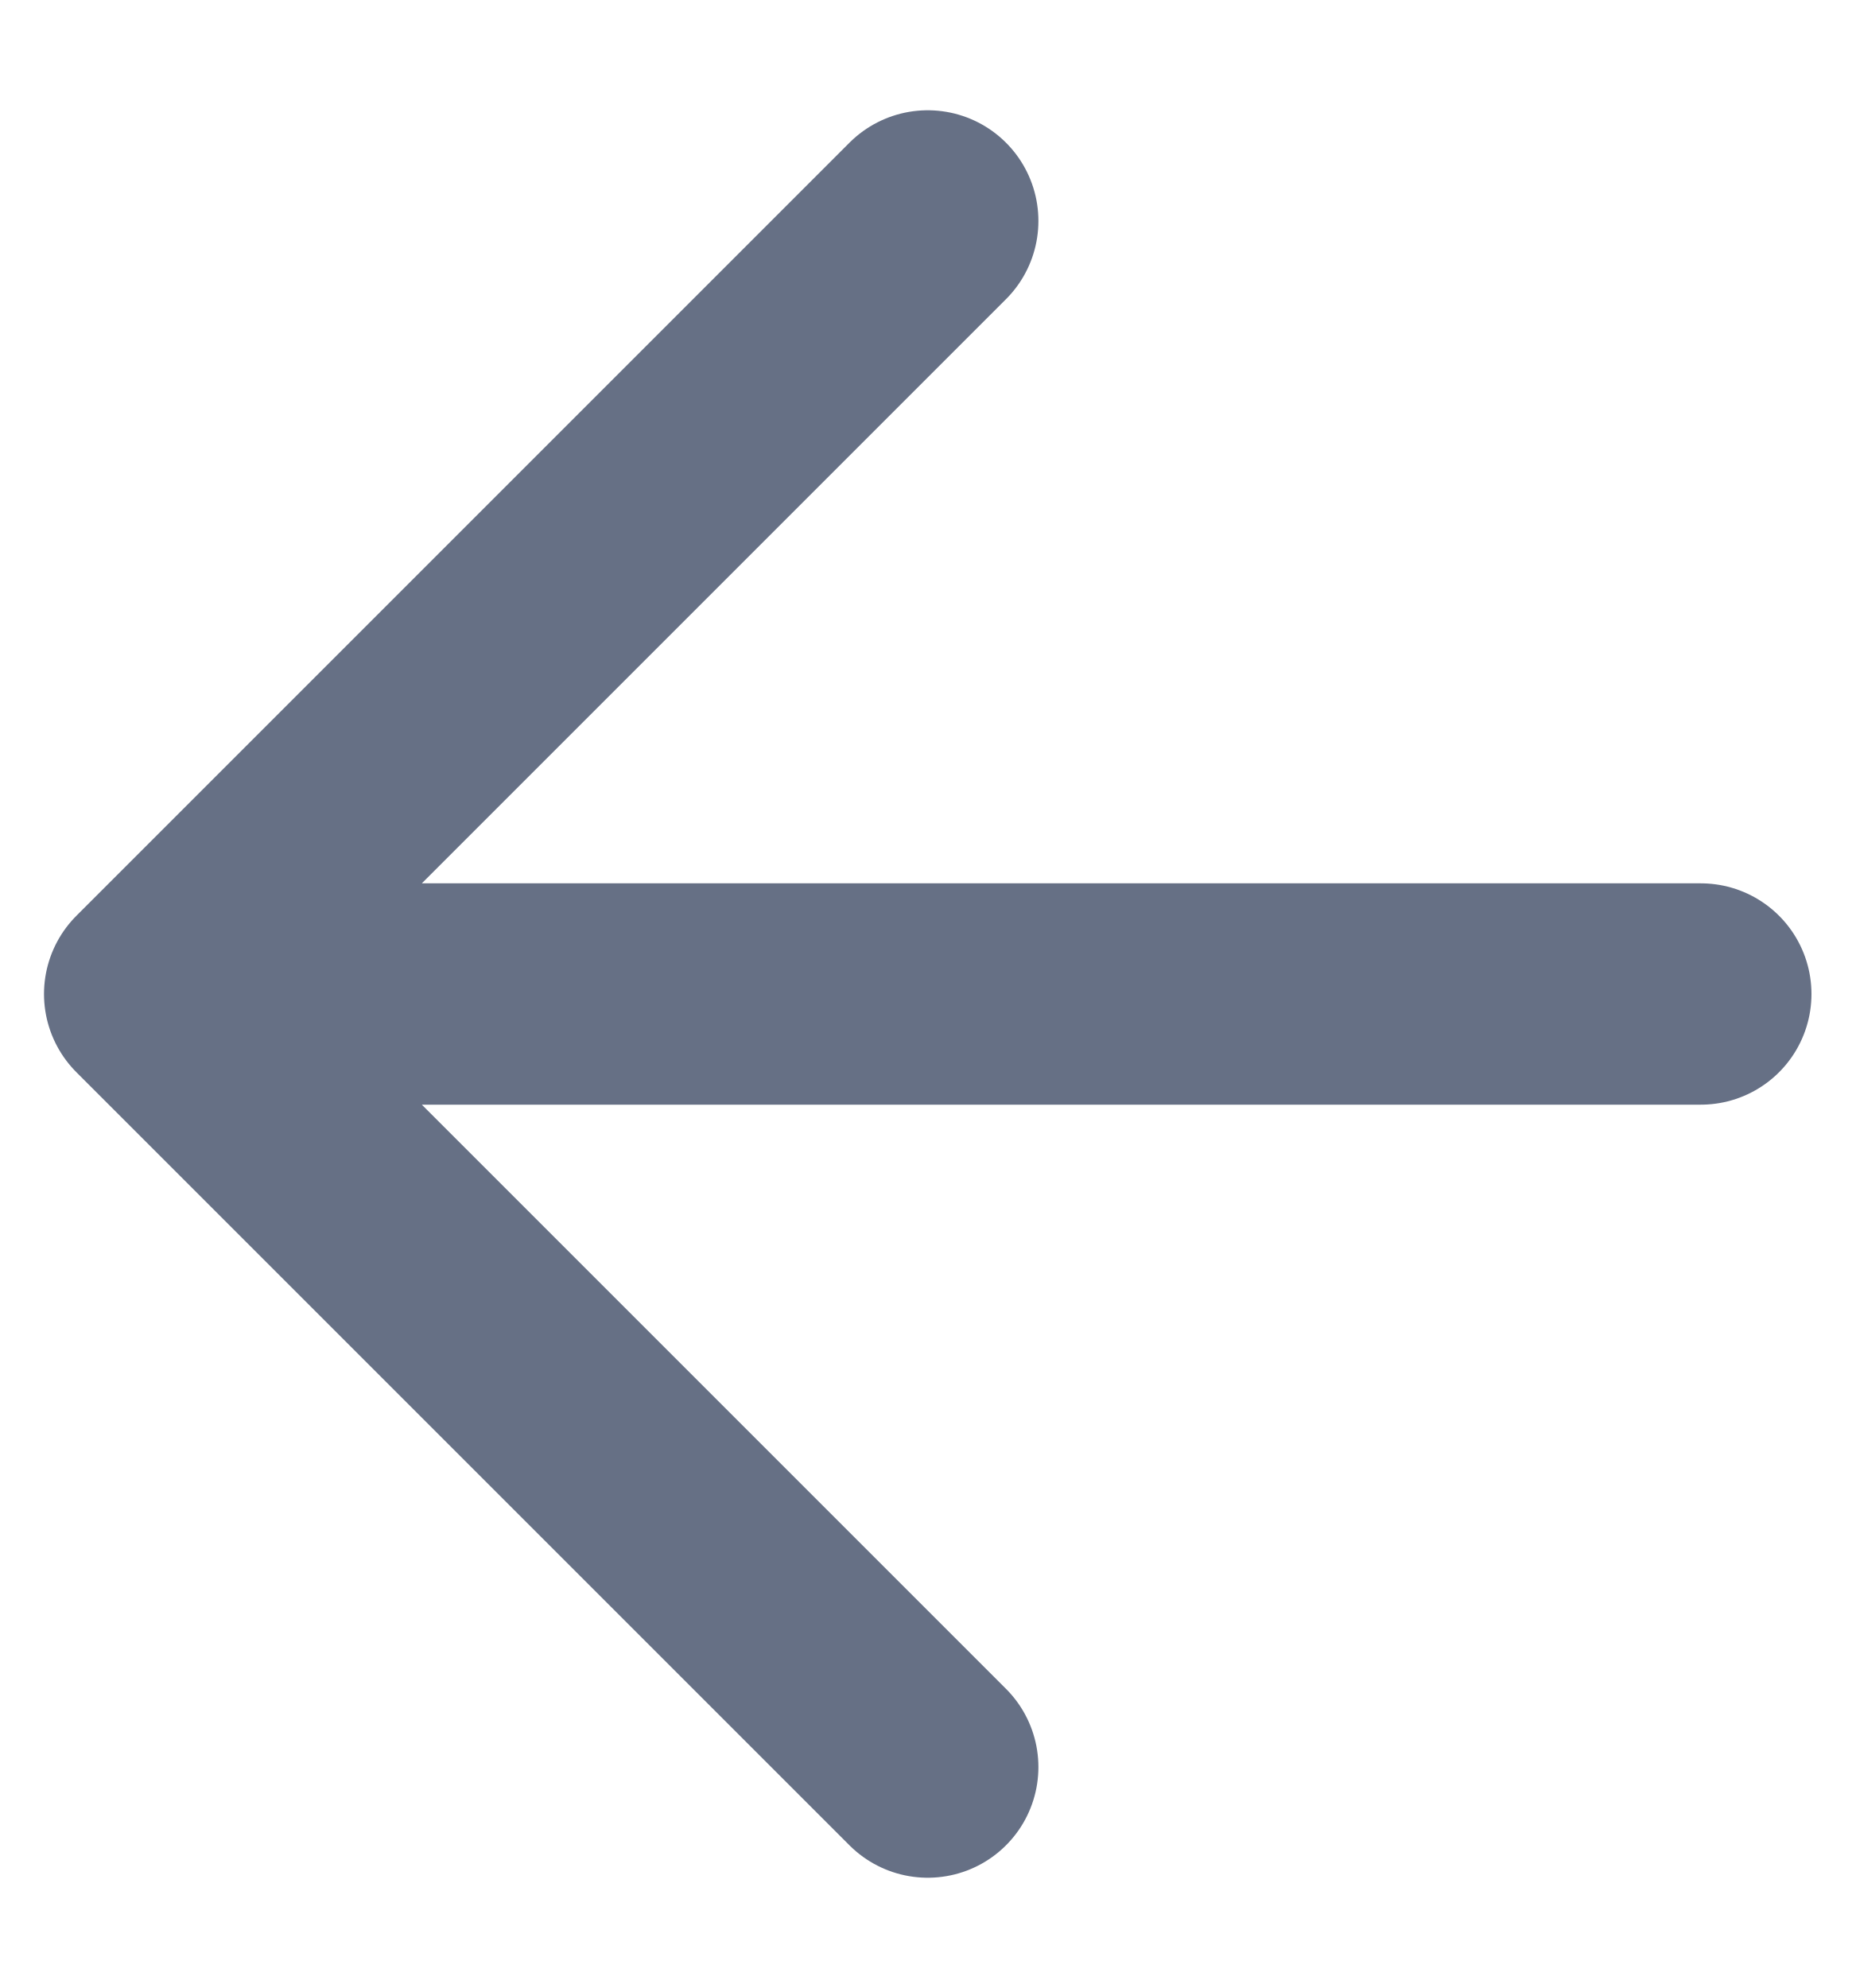
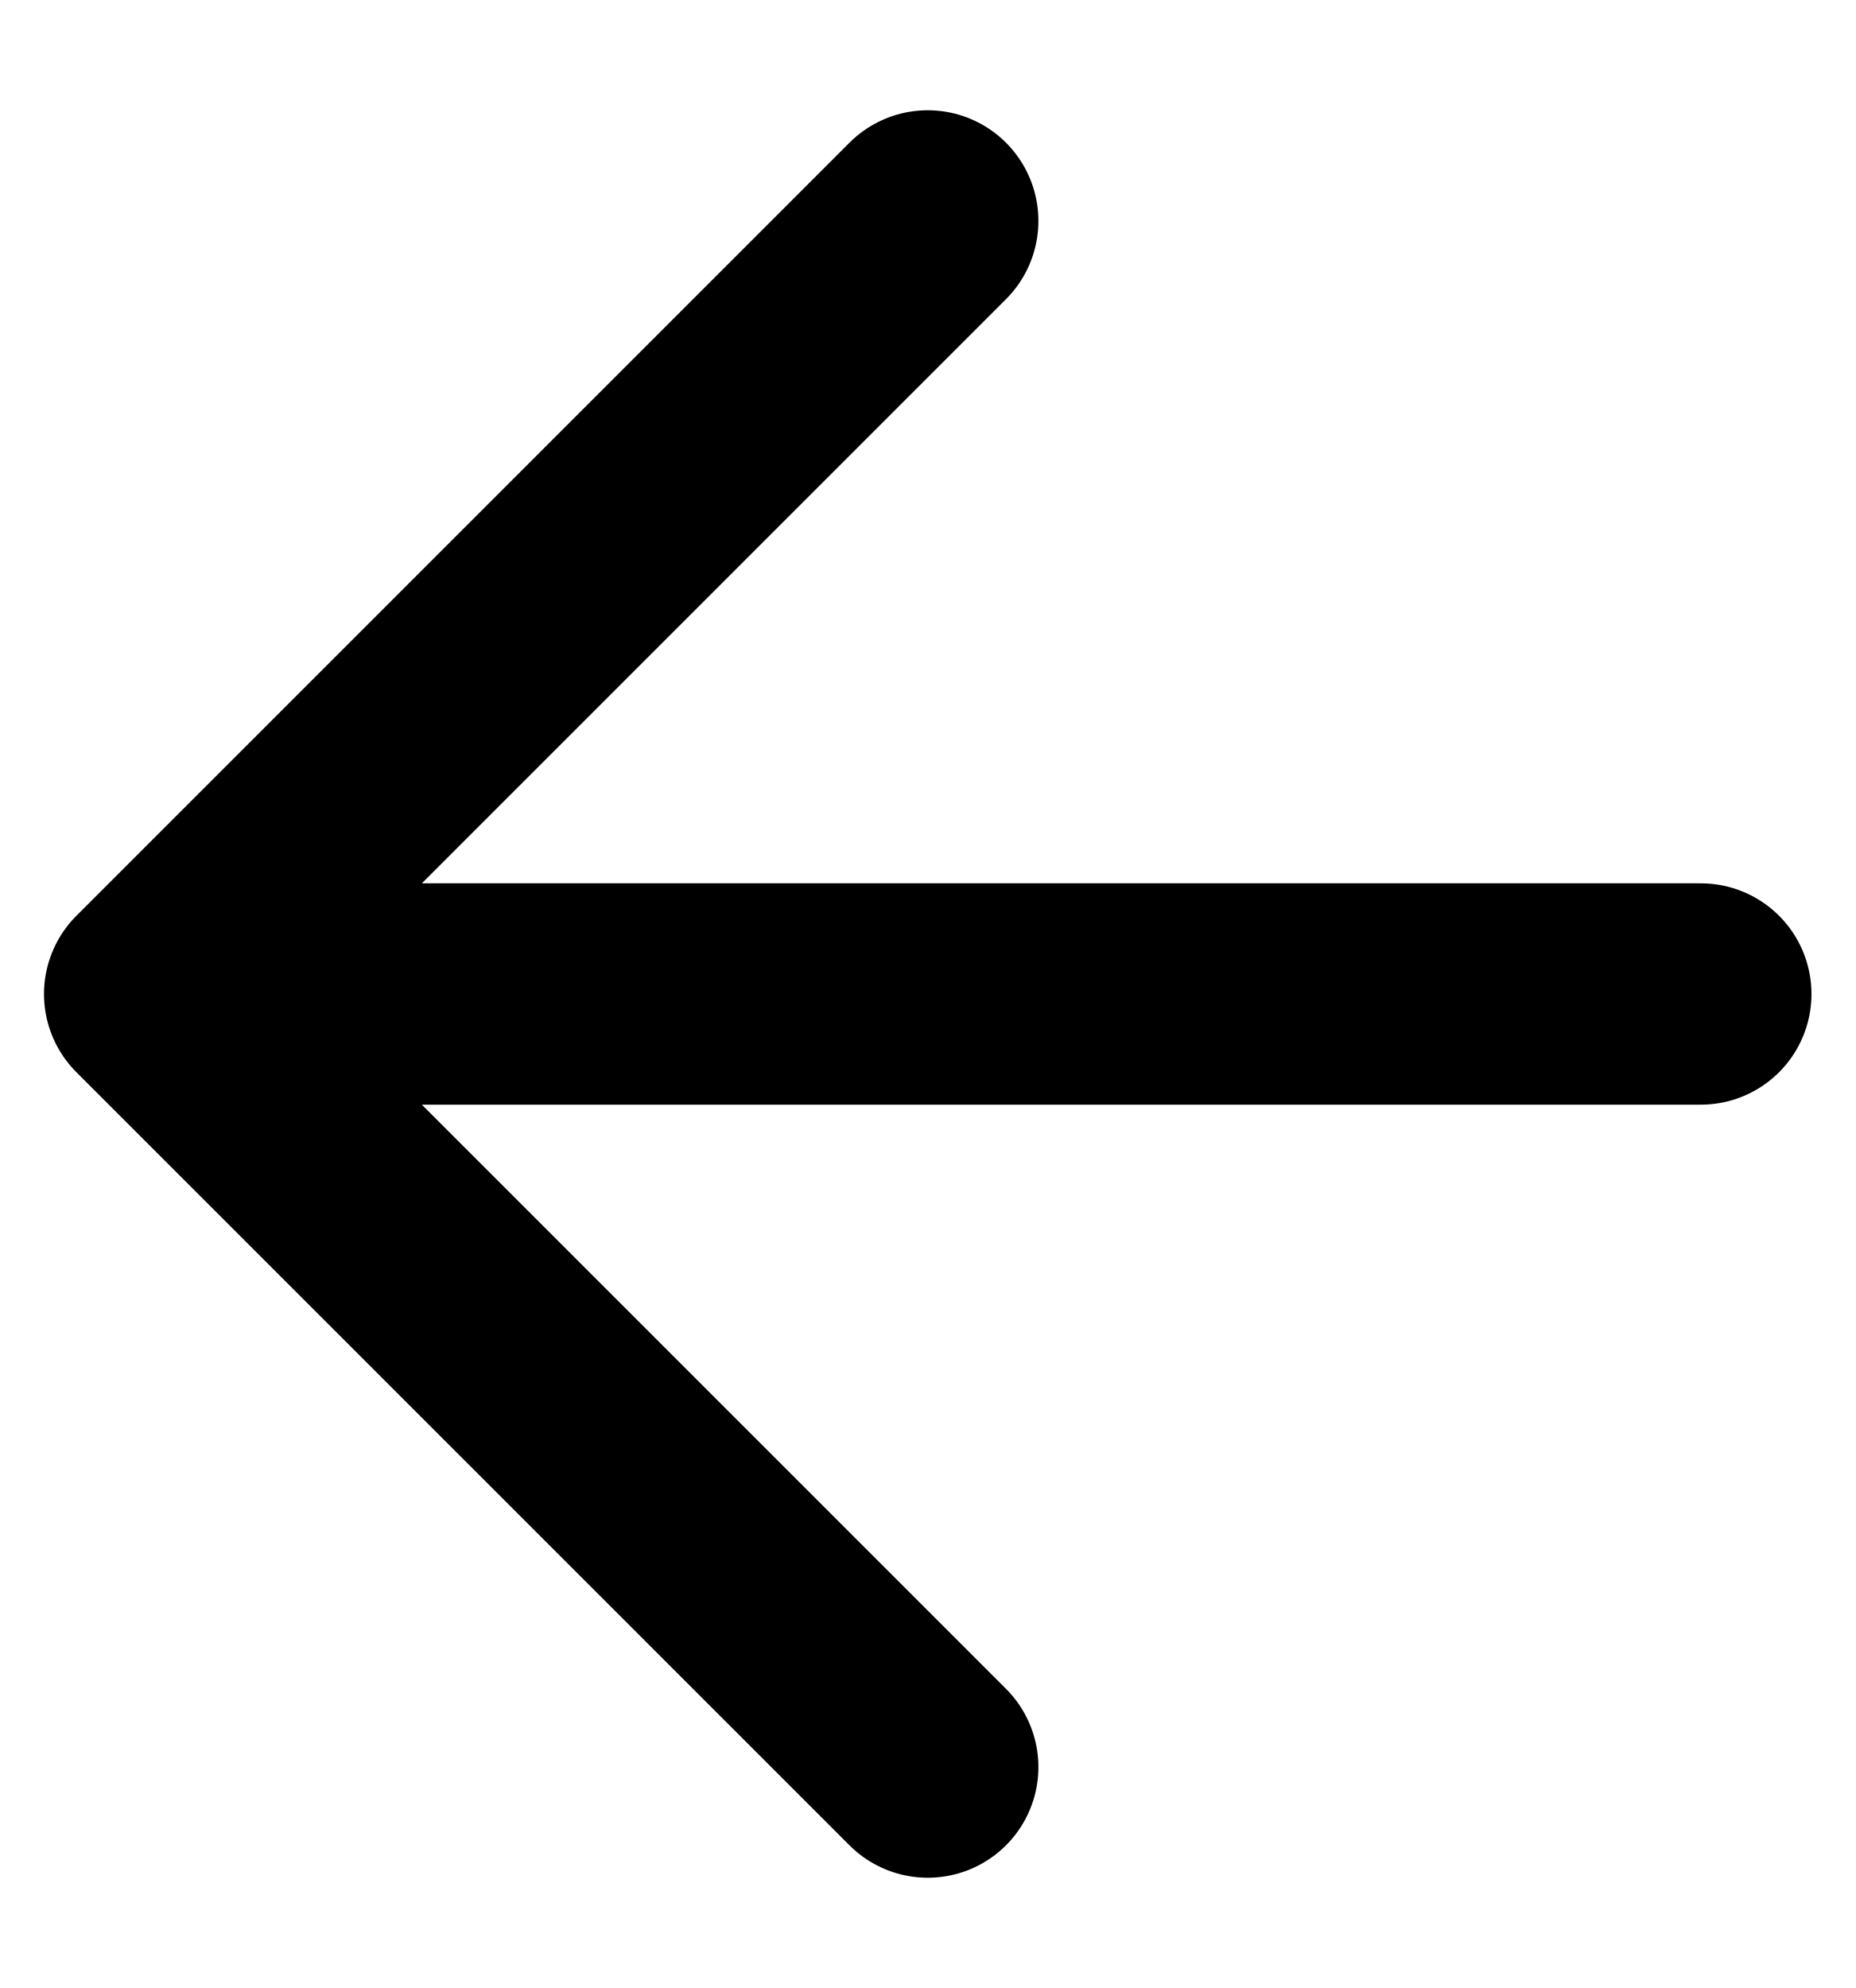
<svg xmlns="http://www.w3.org/2000/svg" width="14" height="15" viewBox="0 0 14 15" fill="none">
-   <path d="M12.833 7.5H1.167M1.167 7.5L7 13.333M1.167 7.5L7 1.667" stroke="#667085" stroke-width="1.67" stroke-linecap="round" stroke-linejoin="round" />
+   <path d="M12.833 7.5H1.167M1.167 7.5L7 13.333M1.167 7.5L7 1.667" stroke="currentColor" stroke-width="1.67" stroke-linecap="round" stroke-linejoin="round" />
</svg>
